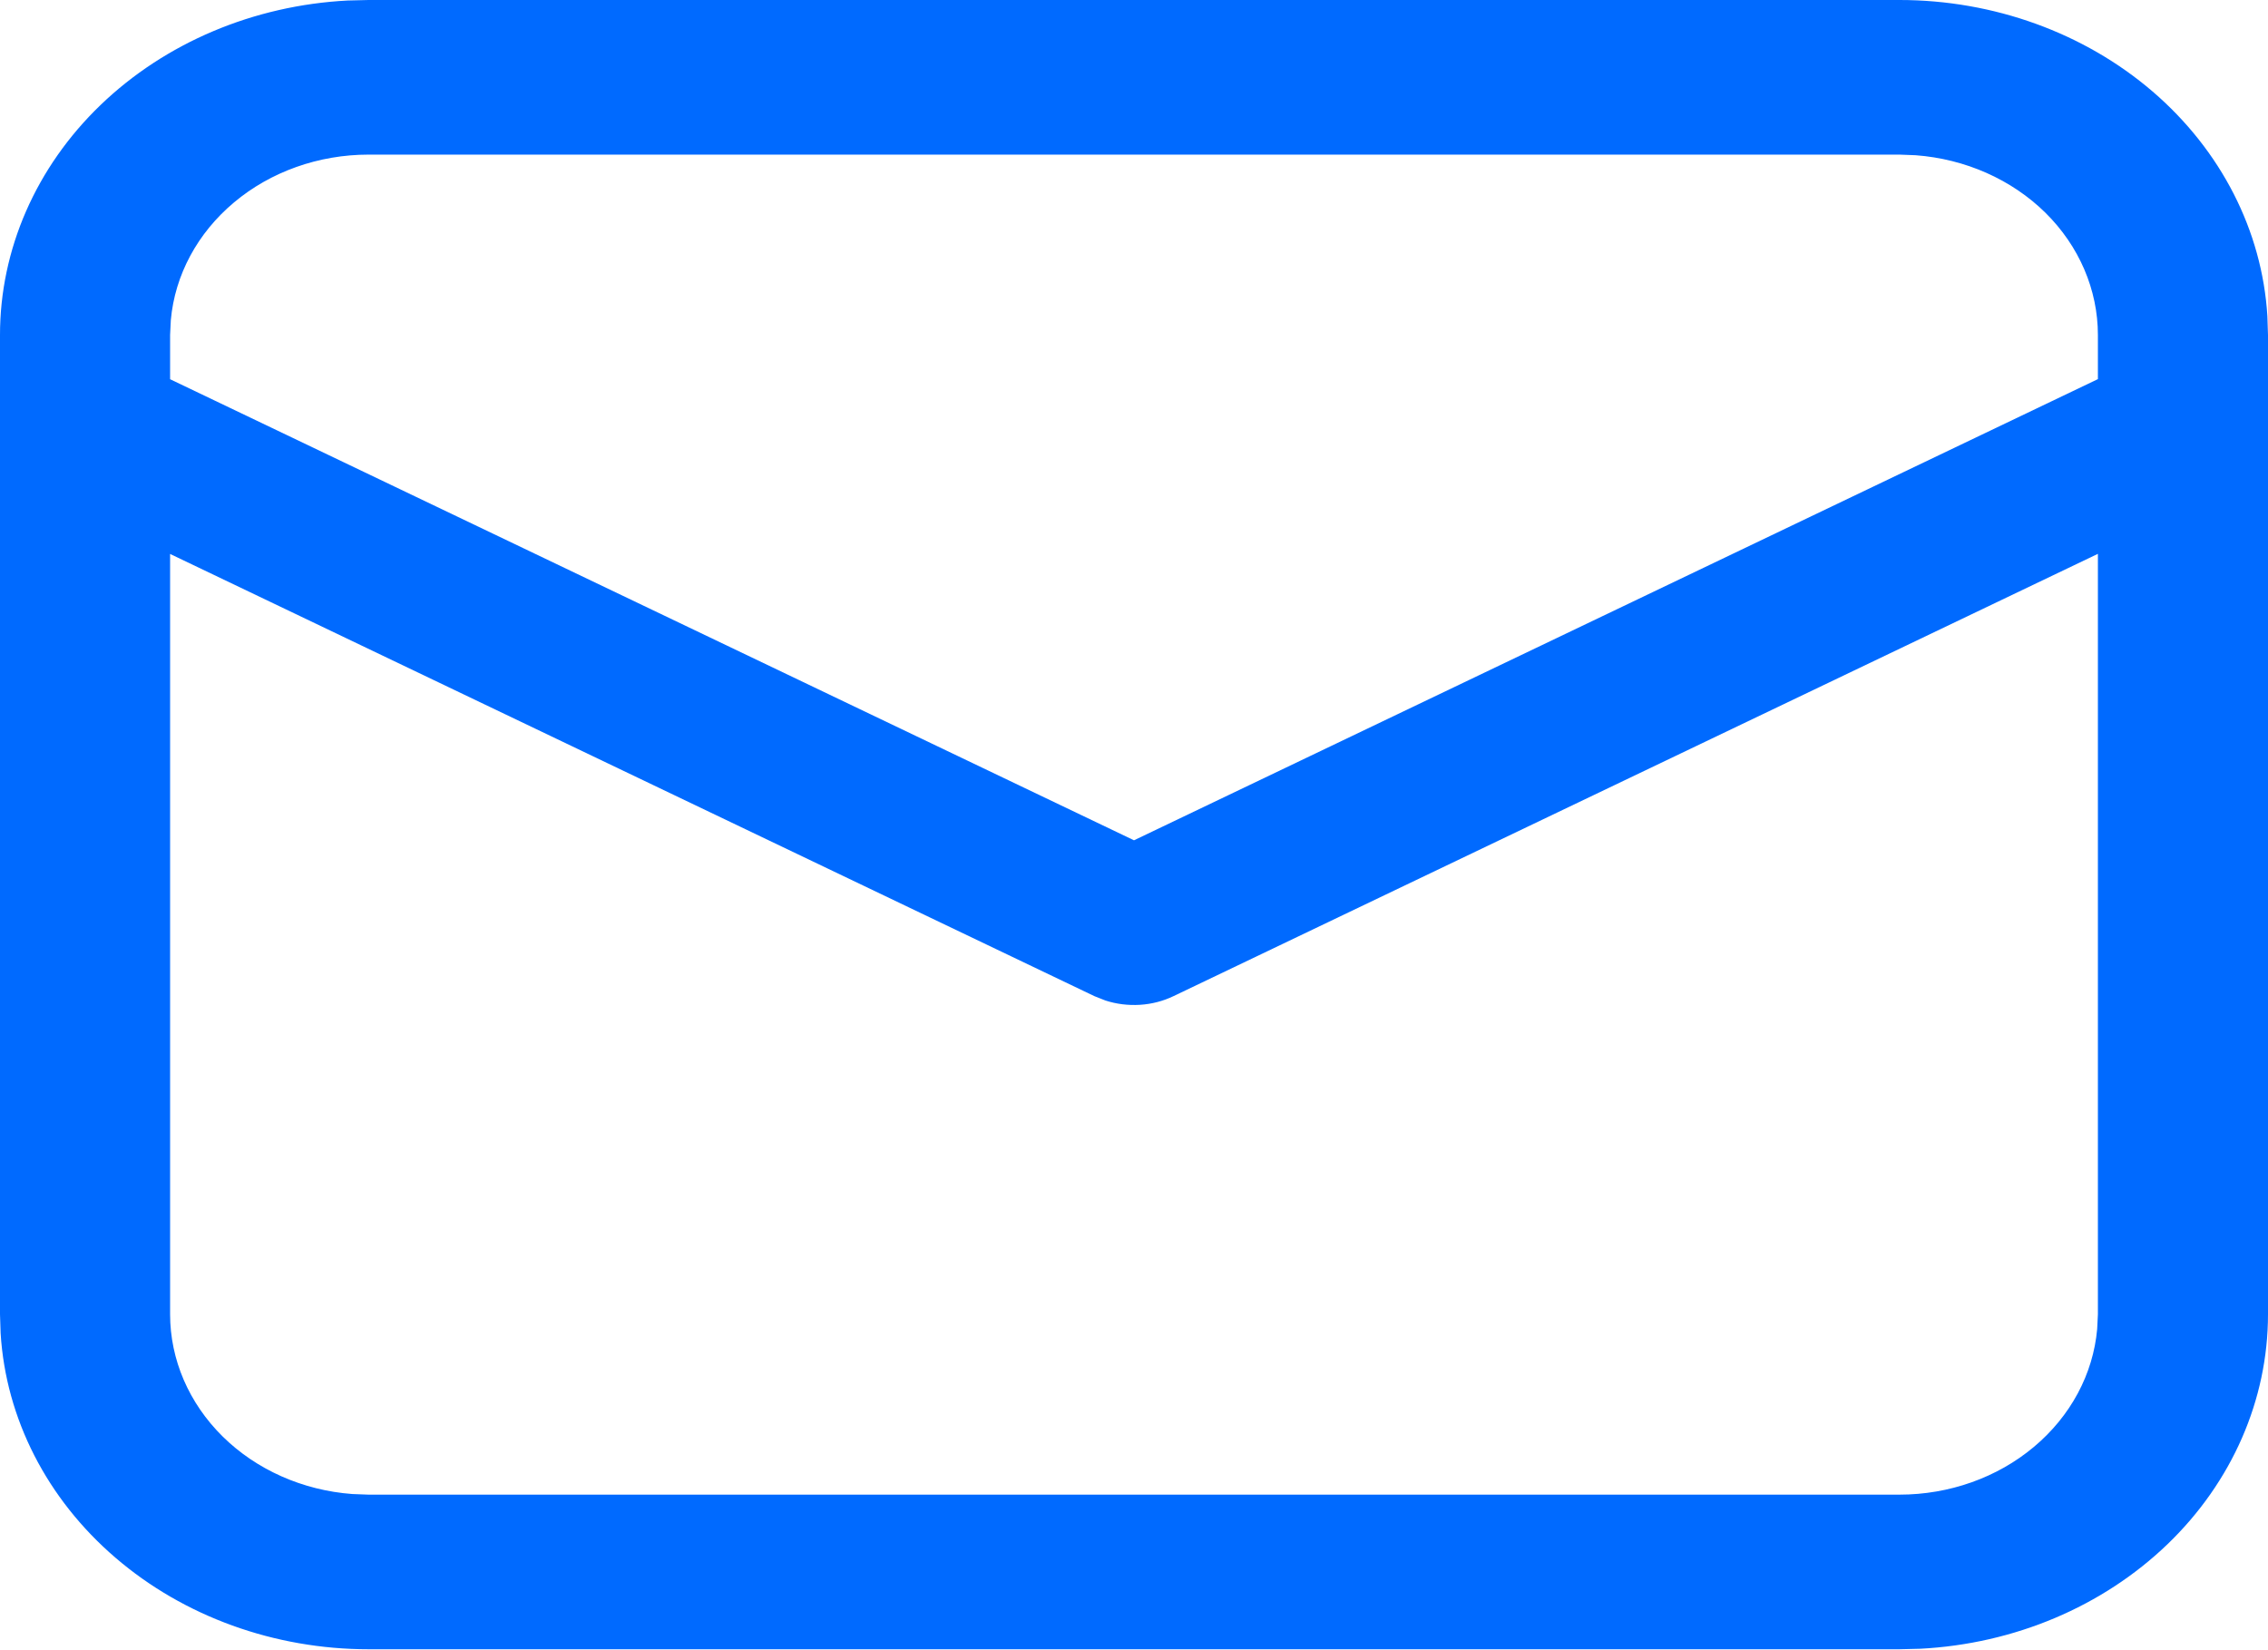
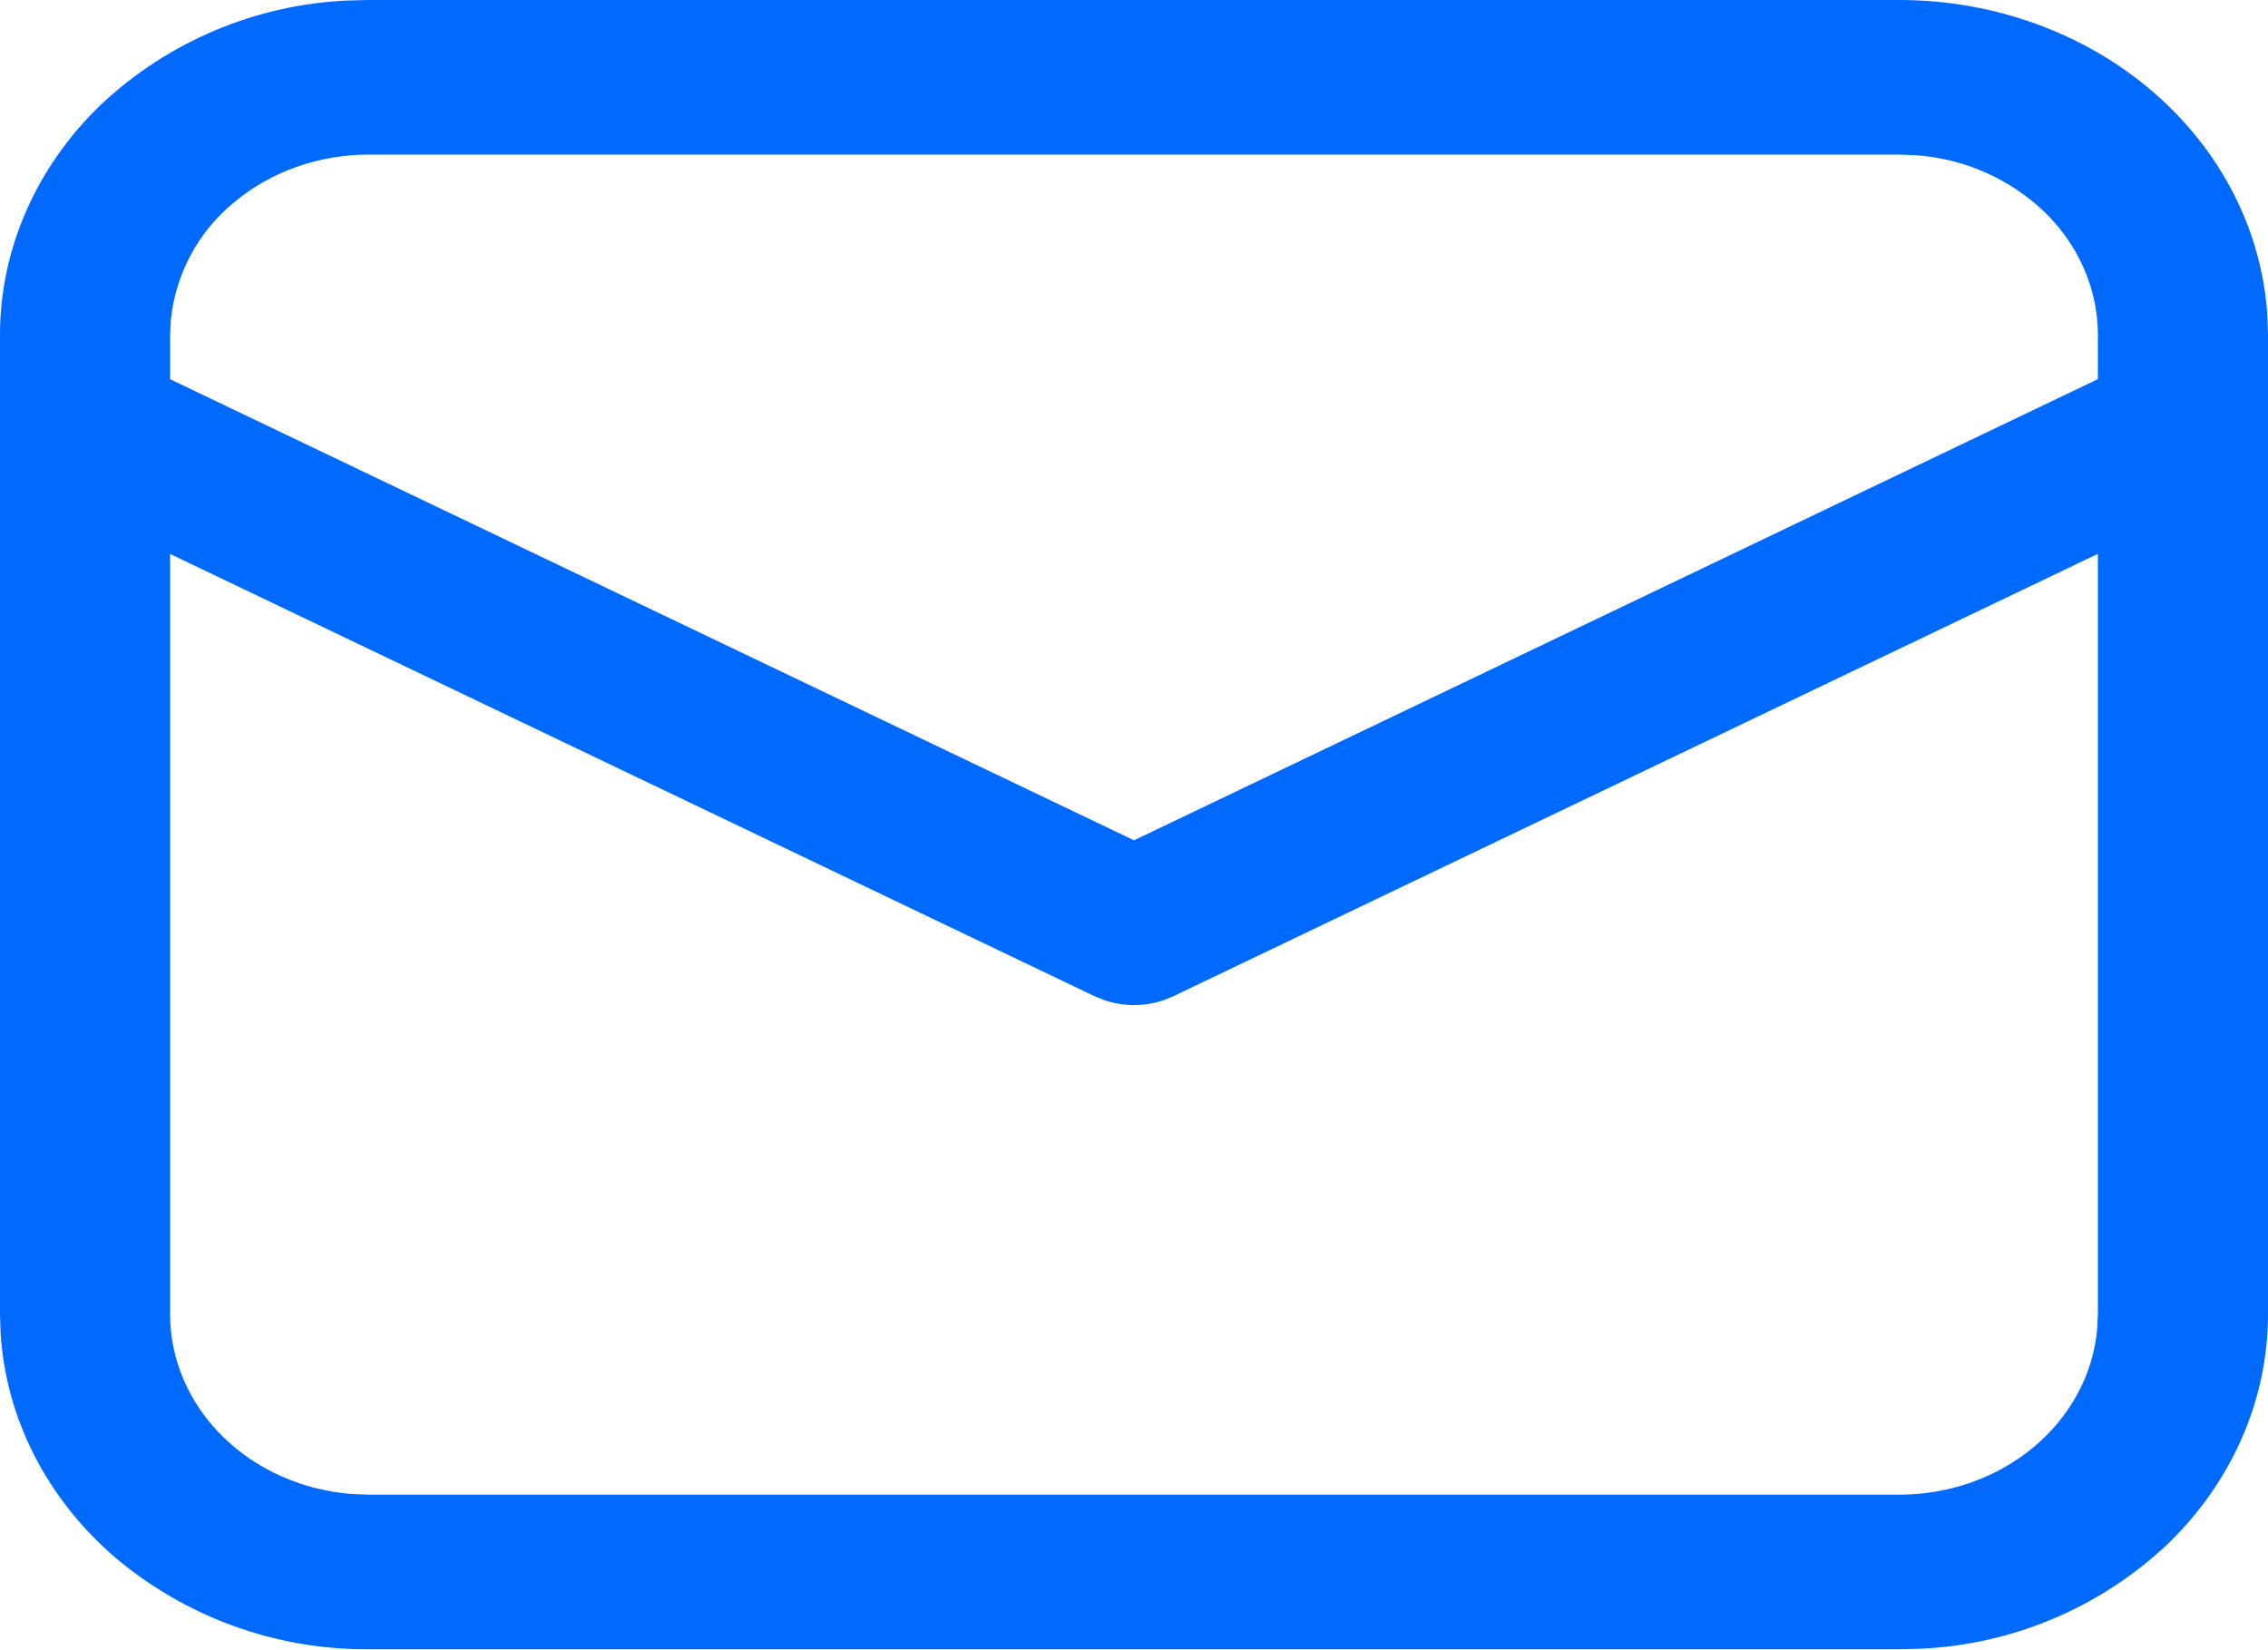
- <svg xmlns="http://www.w3.org/2000/svg" width="22" height="16" viewBox="0 0 22 16" fill="none">
-   <path d="M3.575 6.97519e-09H18.425C19.338 -5.43467e-05 20.217 0.318 20.881 0.888C21.544 1.458 21.943 2.237 21.994 3.066L22 3.25V12.75C22 13.58 21.651 14.379 21.024 14.982C20.396 15.586 19.539 15.948 18.627 15.995L18.425 16H3.575C2.662 16 1.783 15.682 1.12 15.112C0.456 14.542 0.057 13.763 0.006 12.934L7.6727e-09 12.75V3.25C-5.97814e-05 2.42 0.349 1.621 0.976 1.018C1.604 0.414 2.461 0.052 3.373 0.005L3.575 6.97519e-09ZM20.35 5.373L11.385 9.663C11.284 9.712 11.172 9.741 11.058 9.748C10.944 9.755 10.829 9.741 10.722 9.706L10.616 9.664L1.65 5.374V12.75C1.65 13.189 1.832 13.612 2.159 13.935C2.486 14.258 2.935 14.458 3.417 14.494L3.575 14.5H18.425C18.908 14.5 19.374 14.335 19.729 14.037C20.085 13.739 20.304 13.331 20.343 12.893L20.35 12.75V5.373ZM18.425 1.5H3.575C3.092 1.5 2.626 1.665 2.271 1.963C1.916 2.26 1.696 2.668 1.657 3.106L1.65 3.25V3.679L11 8.152L20.35 3.678V3.25C20.35 2.811 20.168 2.387 19.841 2.064C19.513 1.741 19.064 1.542 18.582 1.506L18.425 1.5Z" fill="#006AFF" />
+ <svg xmlns="http://www.w3.org/2000/svg" width="22" height="16" fill="none">
+   <path d="M3.575 0h14.85c.913 0 1.792.318 2.456.888.663.57 1.062 1.35 1.113 2.178L22 3.25v9.5c0 .83-.35 1.629-.976 2.232a3.736 3.736 0 0 1-2.397 1.013l-.202.005H3.575a3.775 3.775 0 0 1-2.455-.888c-.664-.57-1.063-1.35-1.114-2.178L0 12.75v-9.5c0-.83.35-1.629.976-2.232A3.735 3.735 0 0 1 3.373.005L3.575 0ZM20.35 5.373l-8.965 4.29a.888.888 0 0 1-.663.043l-.106-.042-8.966-4.29v7.376c0 .44.182.862.509 1.185.327.323.776.523 1.258.559l.158.006h14.85c.483 0 .949-.165 1.304-.463.356-.298.575-.706.614-1.144l.007-.143V5.373ZM18.425 1.5H3.575c-.483 0-.949.165-1.304.463a1.695 1.695 0 0 0-.614 1.143l-.007.144v.429L11 8.152l9.35-4.474V3.25c0-.44-.182-.863-.51-1.186a2.004 2.004 0 0 0-1.258-.558l-.157-.006Z" fill="#006AFF" />
</svg>
